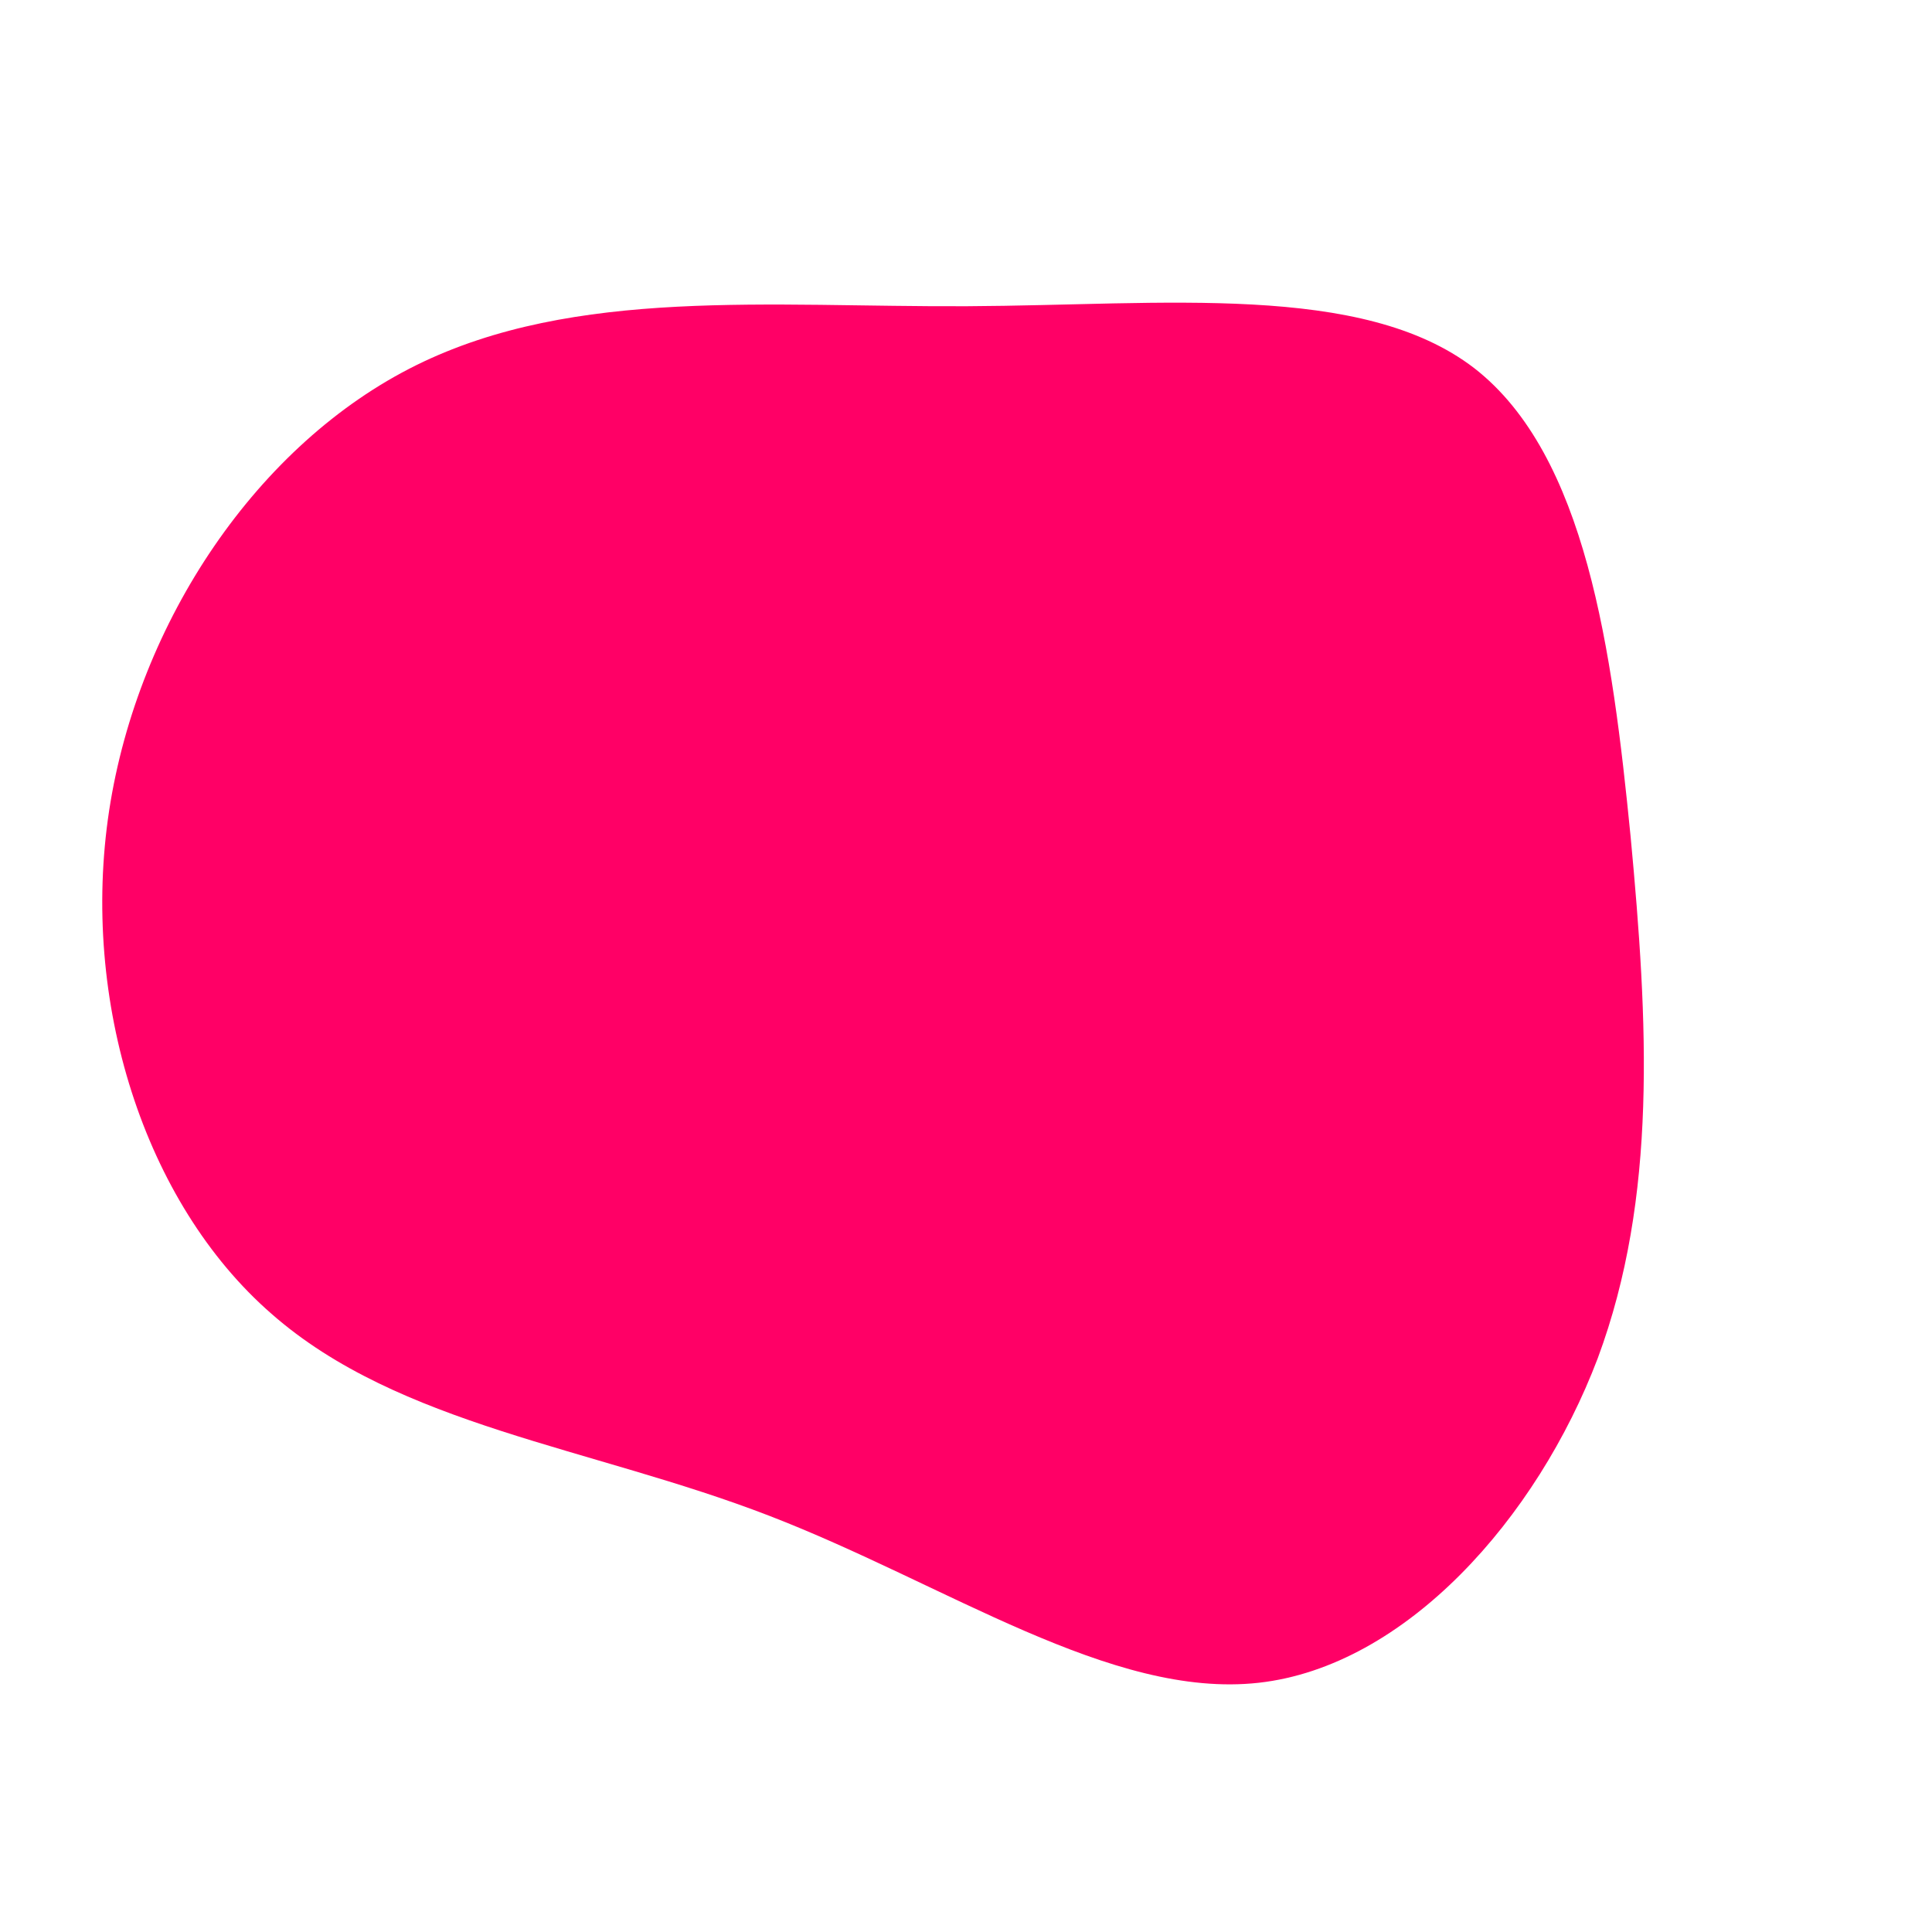
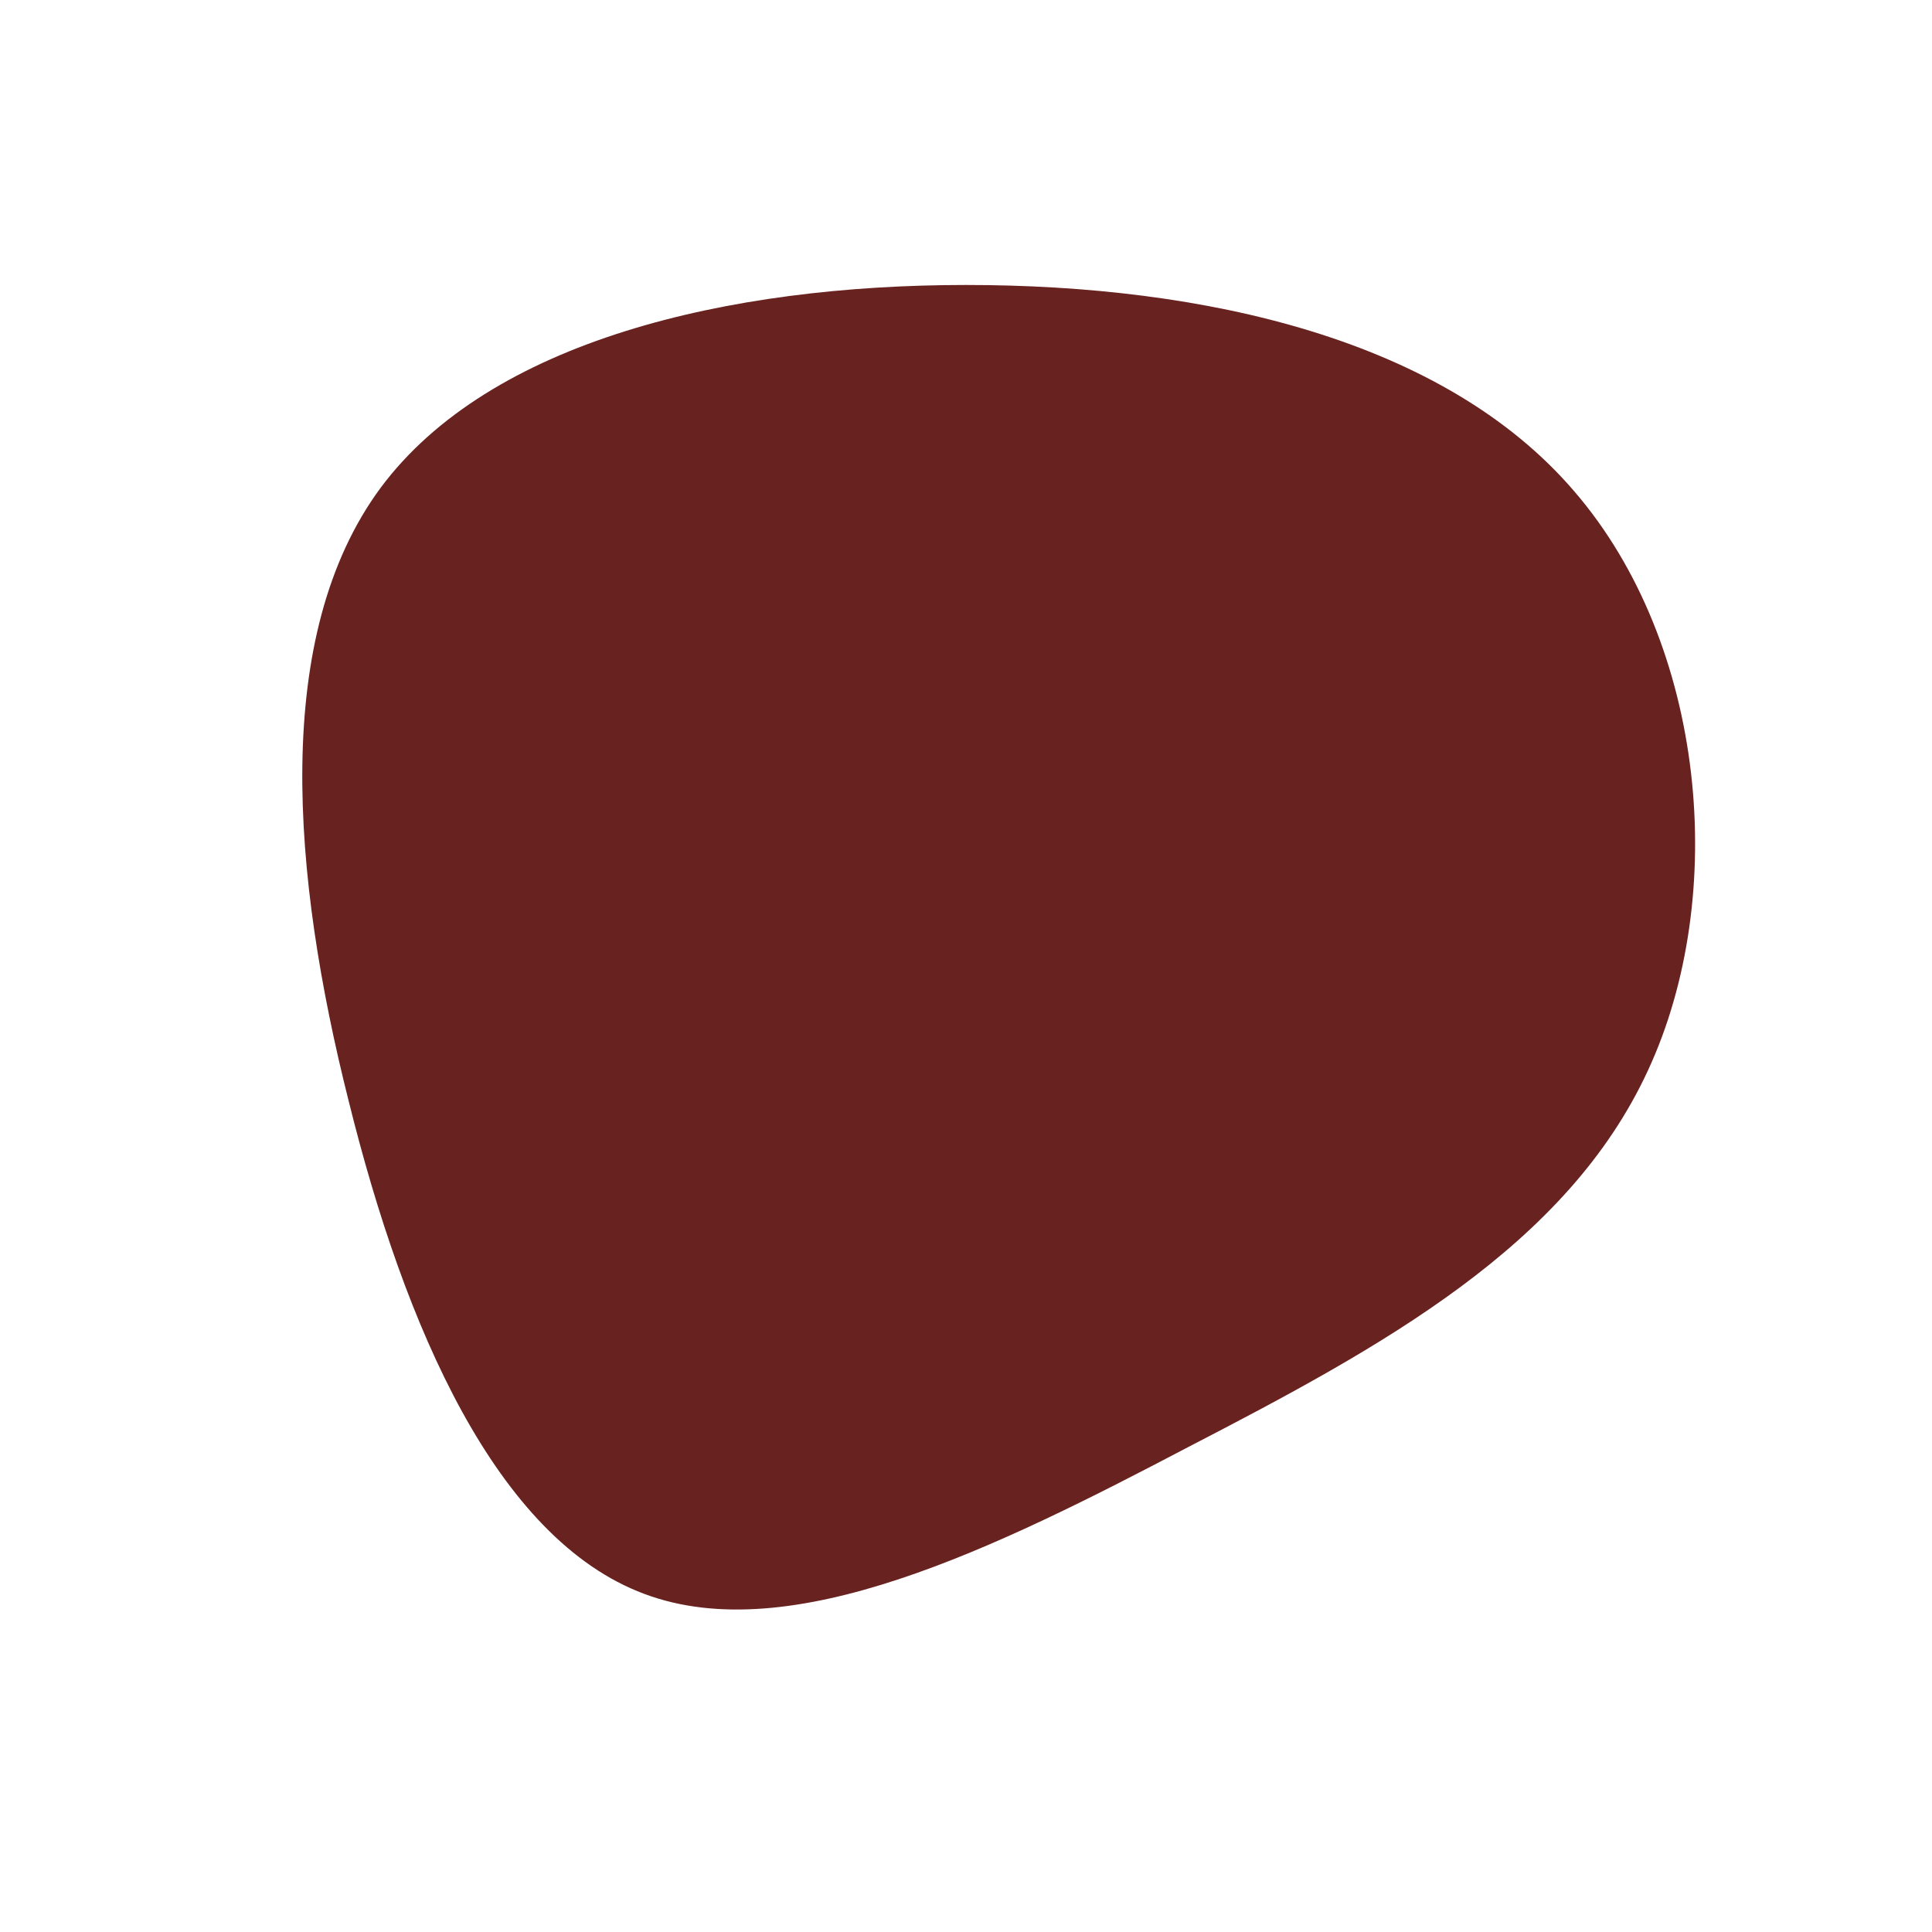
<svg xmlns="http://www.w3.org/2000/svg" viewBox="0 0 200 200">
-   <path fill="#FF0066" d="M52.6,-61.9C64.2,-52.9,66.9,-32.6,68.8,-13.4C70.6,5.8,71.6,23.9,65.4,40.6C59.1,57.2,45.5,72.5,30.3,74.2C15,75.9,-2,64,-20.4,56.9C-38.8,49.8,-58.7,47.6,-71.9,36C-85.1,24.5,-91.7,3.6,-88.7,-16.1C-85.7,-35.7,-73.3,-54.1,-56.9,-62.2C-40.5,-70.3,-20.3,-68.2,0.1,-68.3C20.5,-68.4,41,-70.8,52.6,-61.9Z" transform="translate(100 100)" />
+   <path fill="#68221F" d="M63,-49.1C76.6,-33.3,79,-7.3,70.6,10.8C62.2,29,43.1,39.4,23,49.8C3,60.3,-18.1,70.7,-33.3,65C-48.6,59.3,-58.1,37.4,-63.9,14C-69.8,-9.4,-71.9,-34.2,-60.6,-49.5C-49.3,-64.7,-24.7,-70.5,0,-70.5C24.7,-70.5,49.5,-64.9,63,-49.1Z" transform="translate(100 100)" />
</svg>
